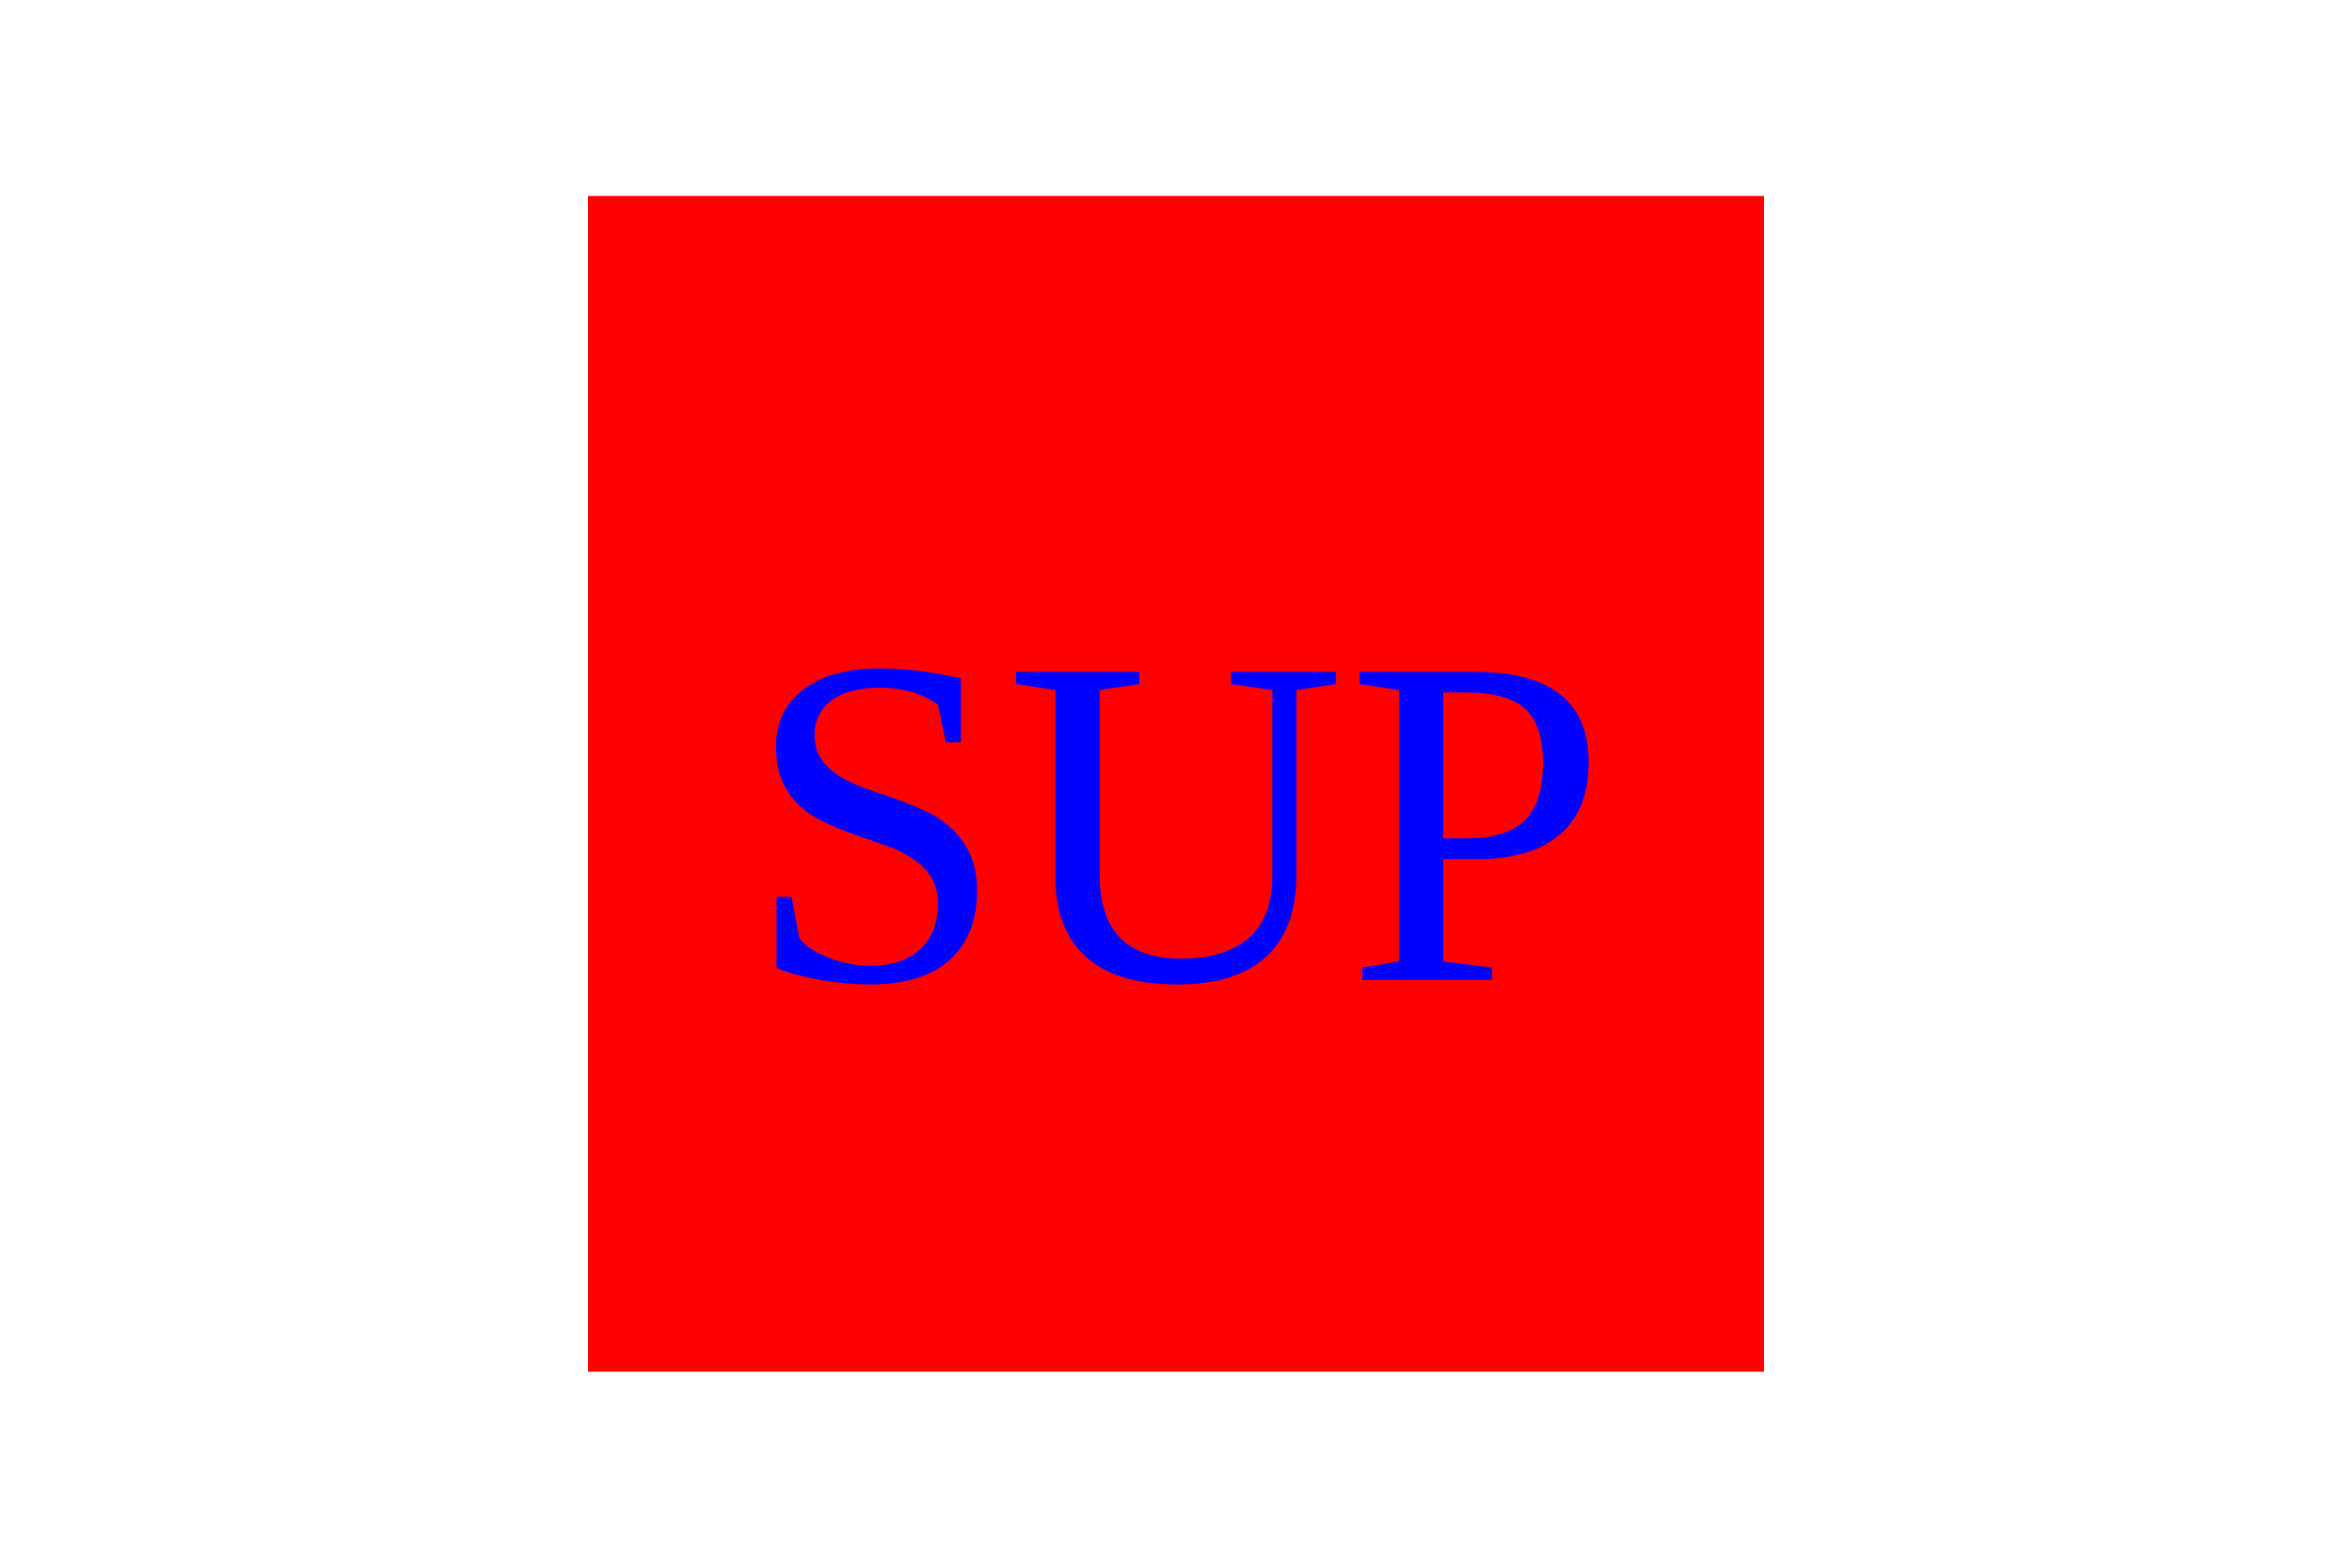
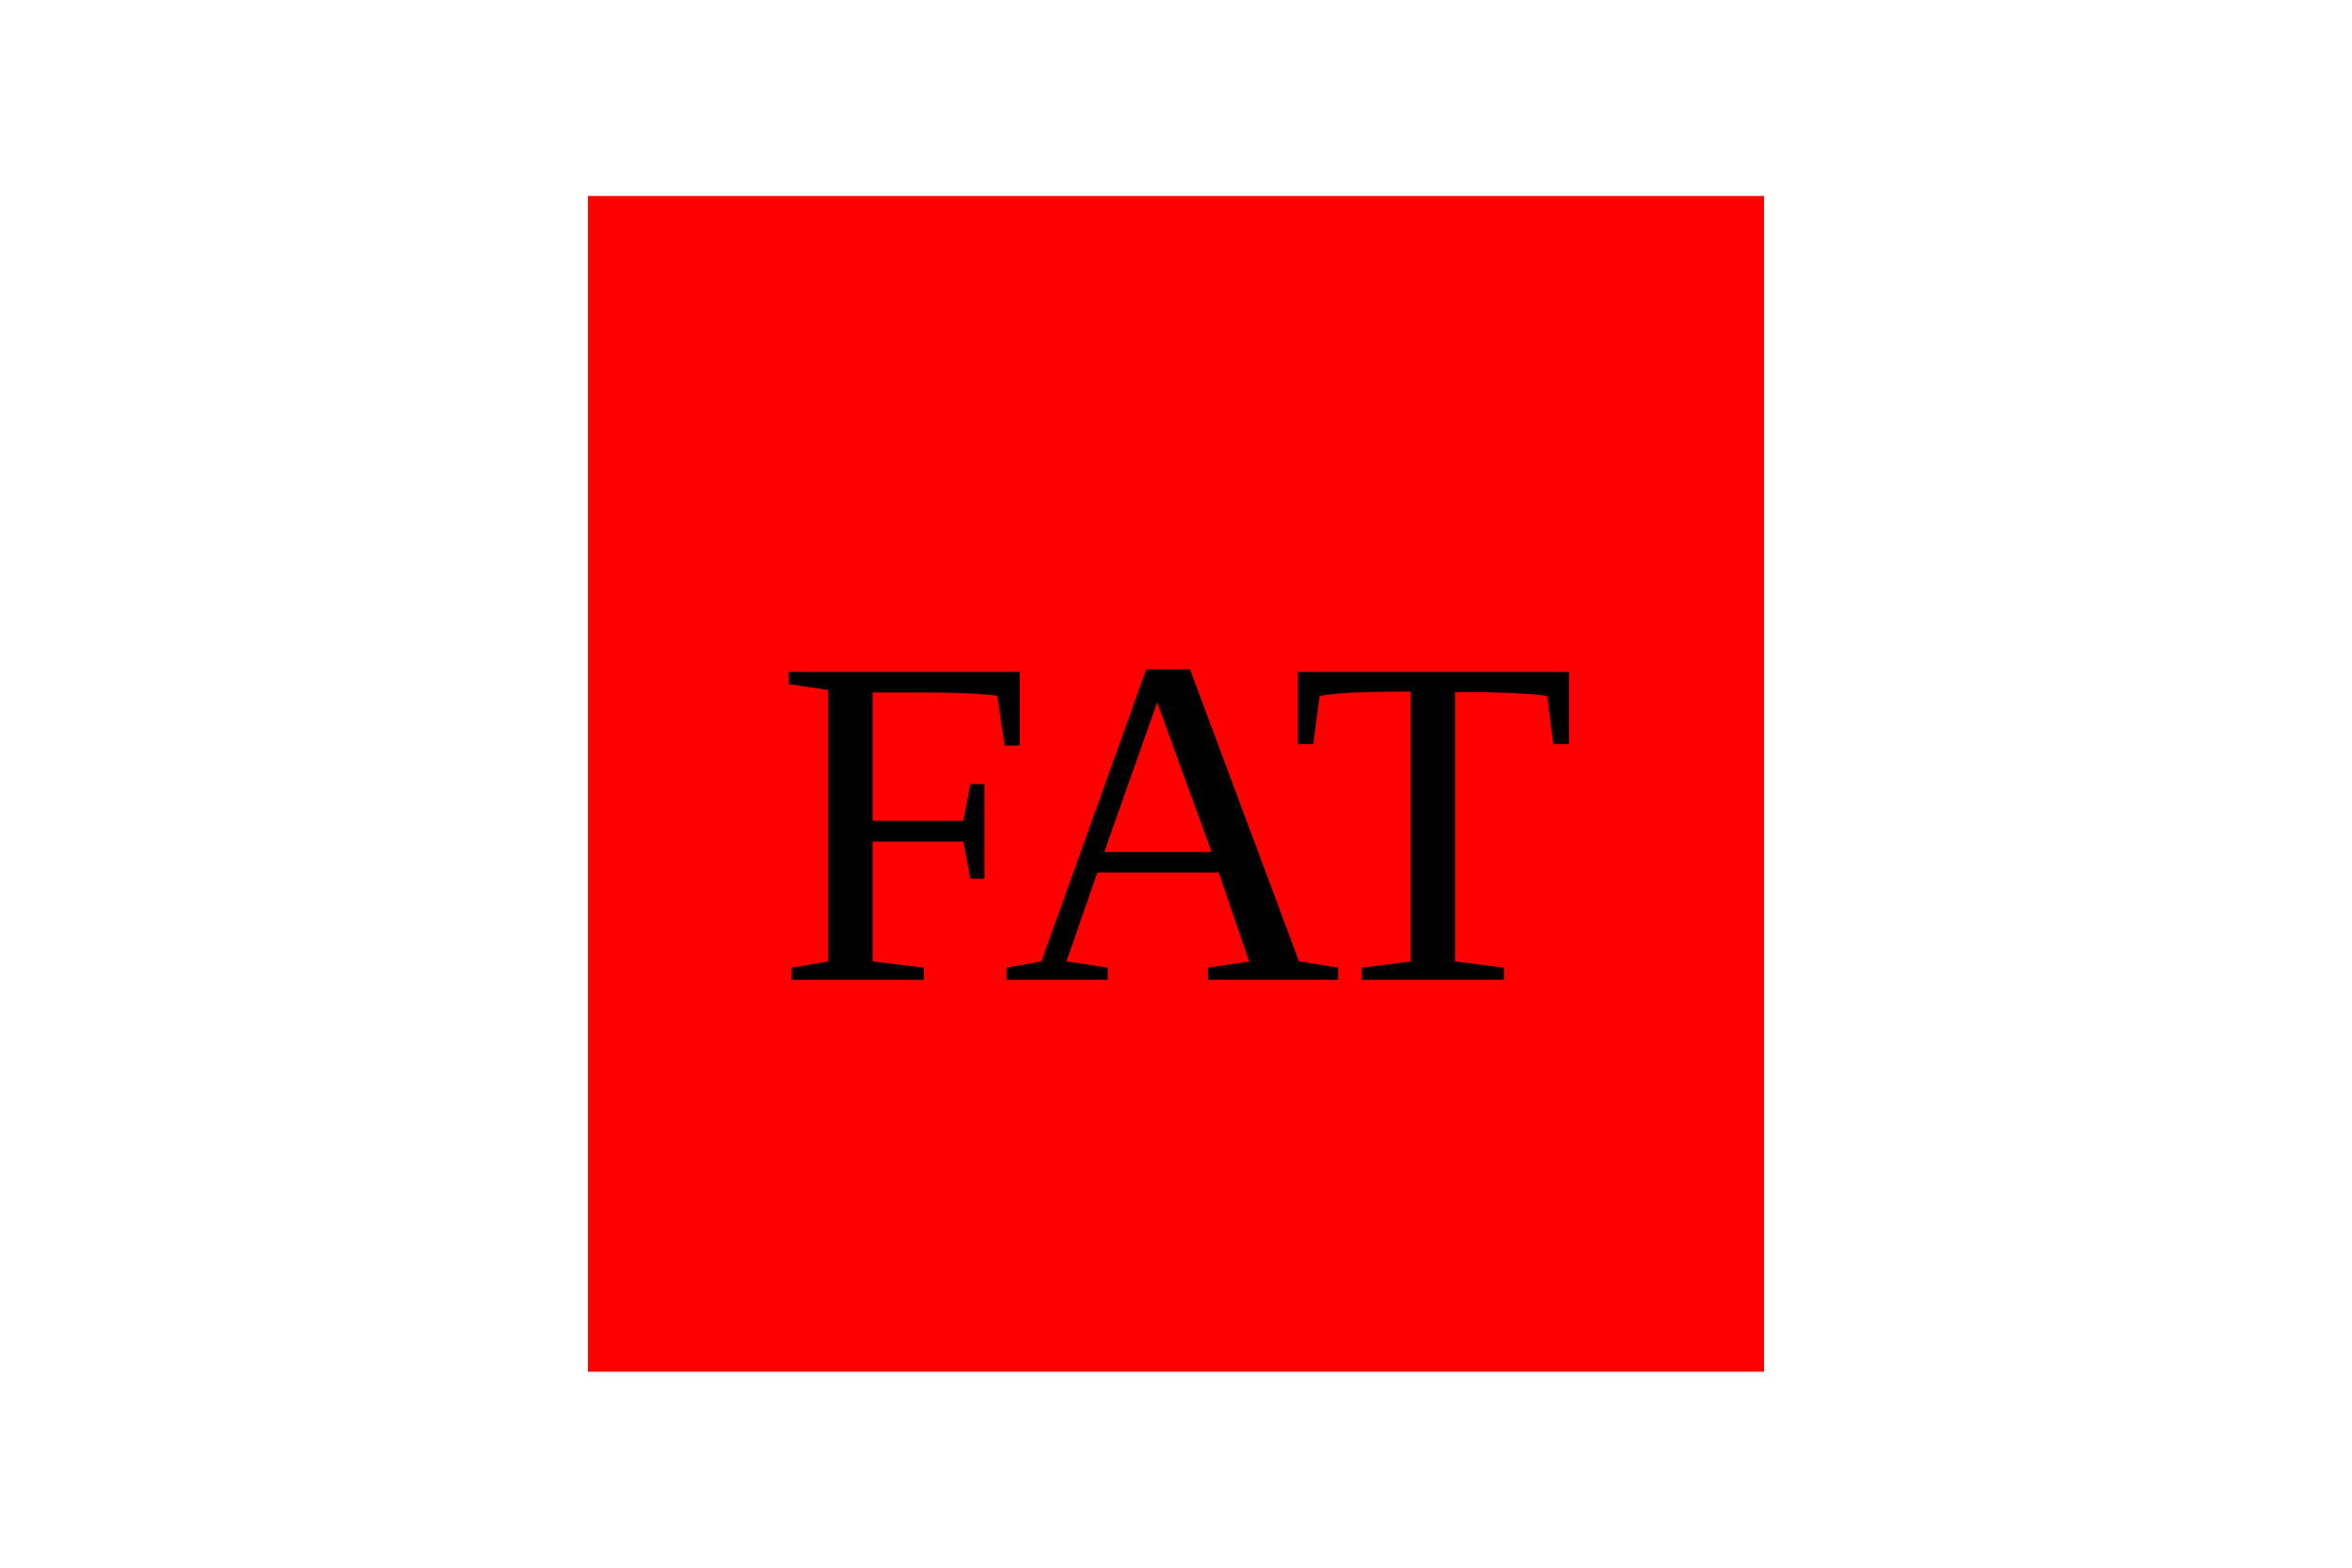
<svg xmlns="http://www.w3.org/2000/svg" version="1.1" width="300" height="200">
  <rect x="75" y="25" width="150" height="150" fill="red" />
-   <text x="150" y="125" font-size="60" text-anchor="middle" fill="blue">SUP</text>
+   <text x="150" y="125" font-size="60" text-anchor="middle" fill="black">FAT</text>
</svg>
